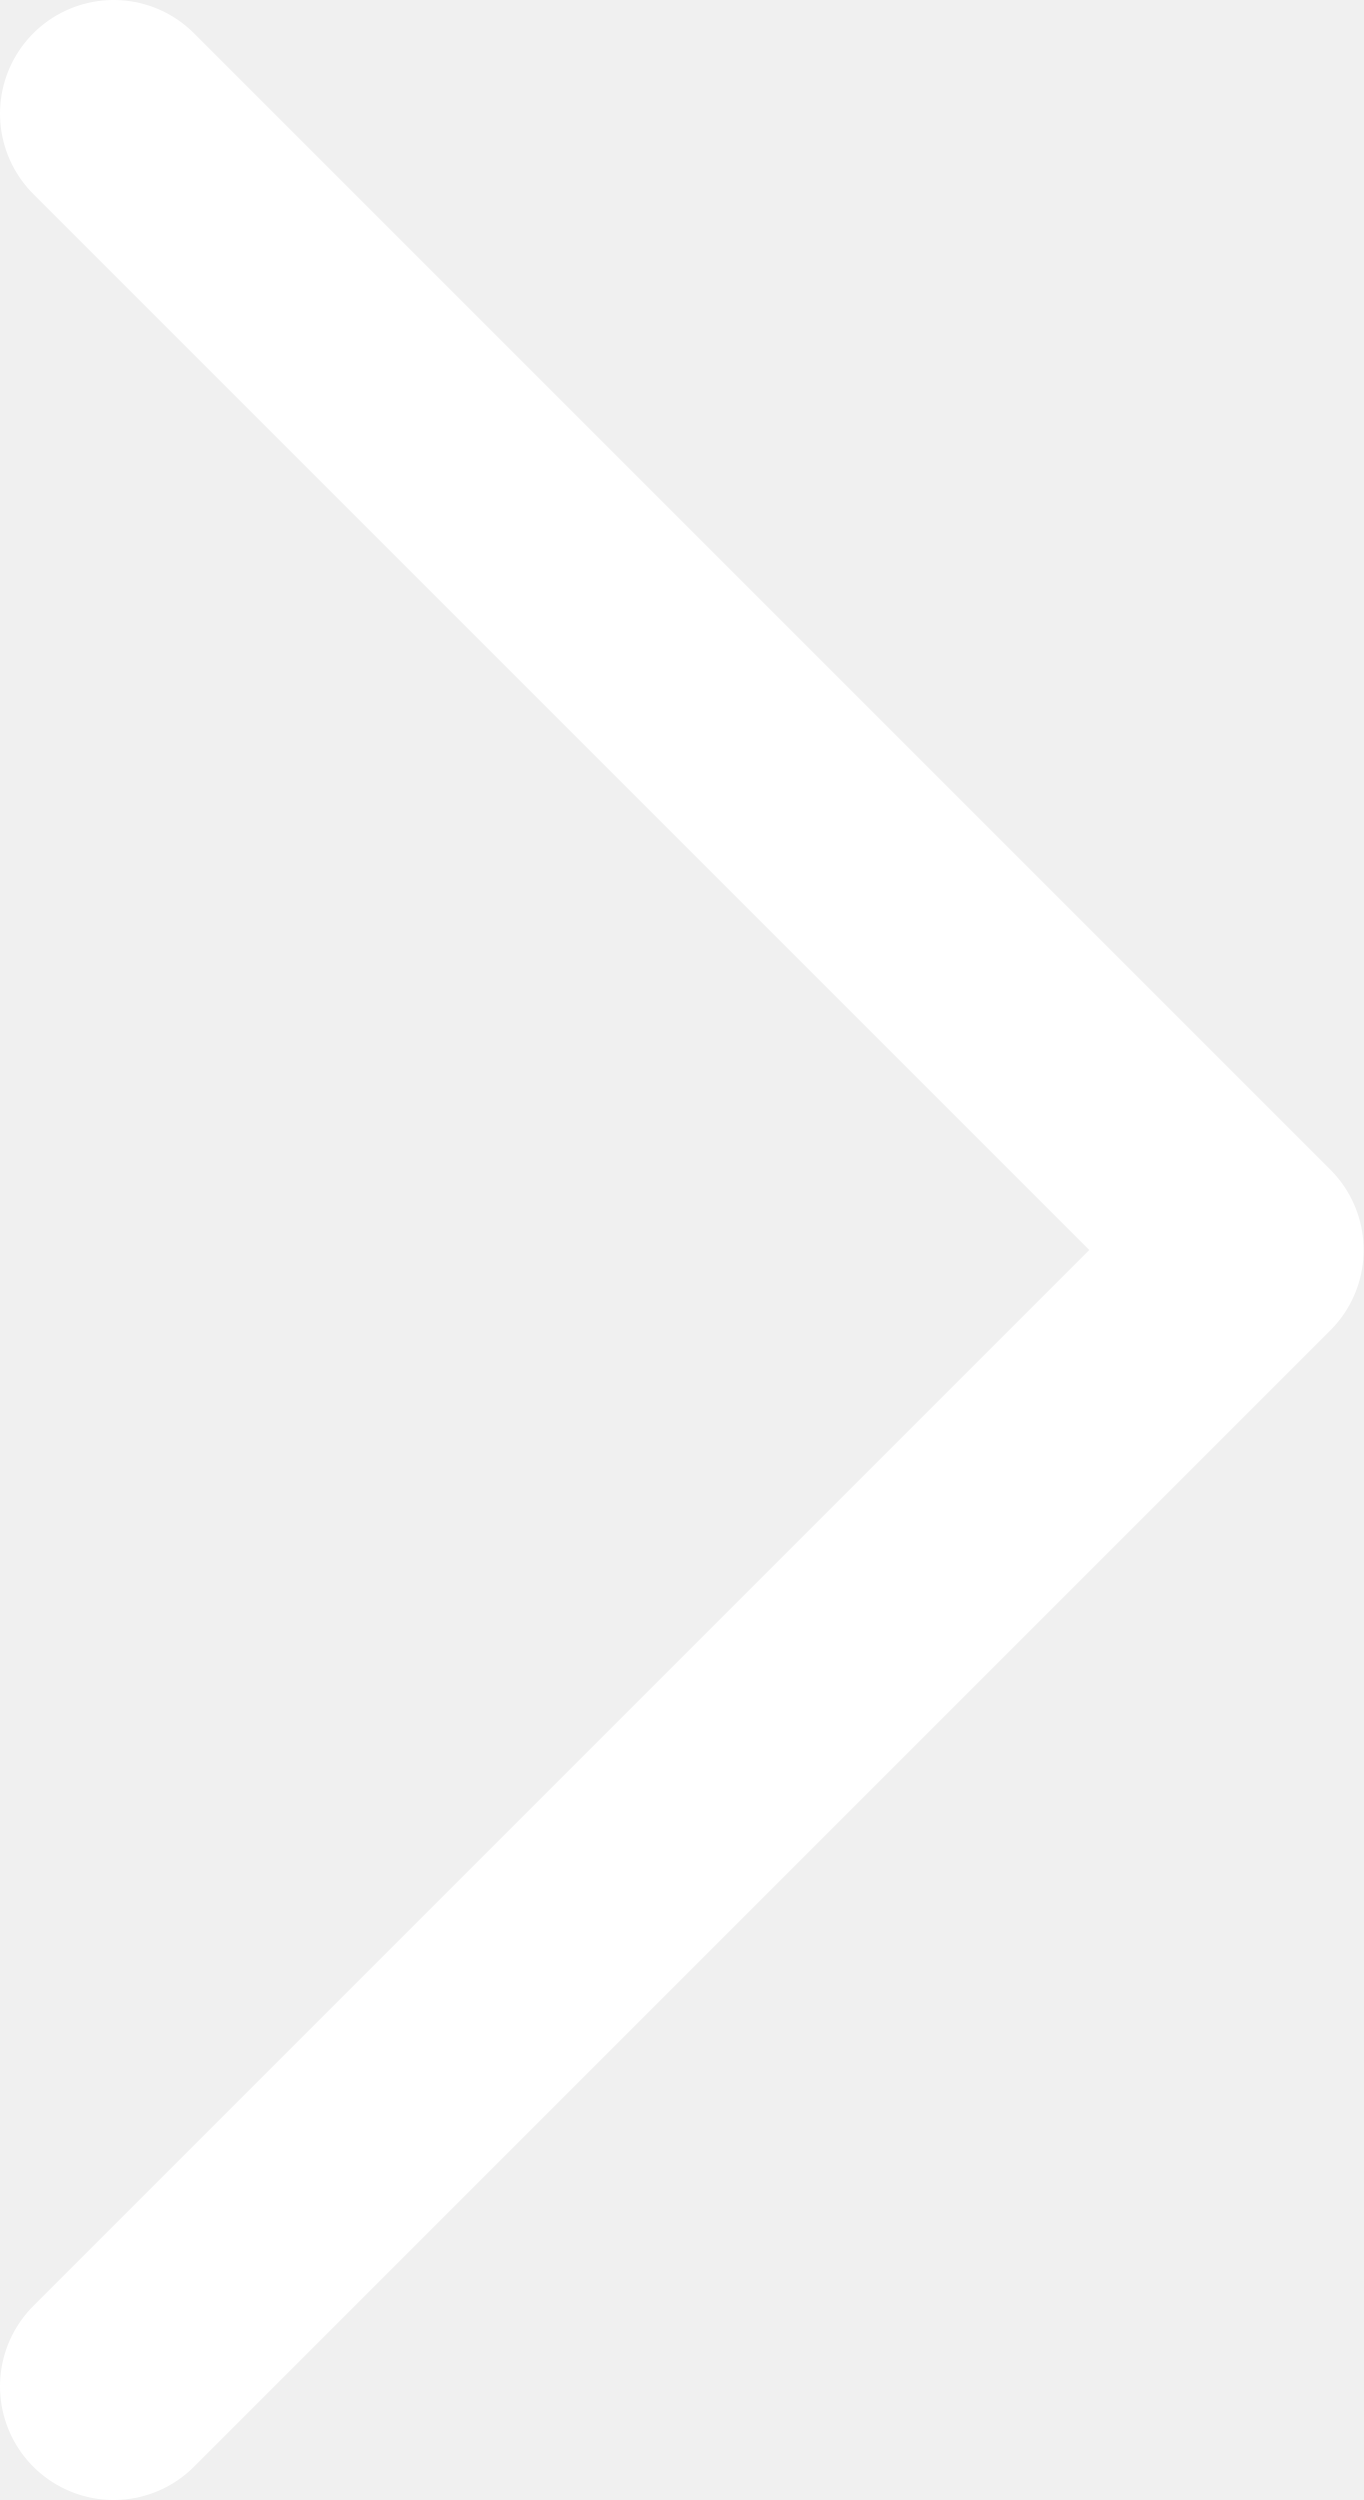
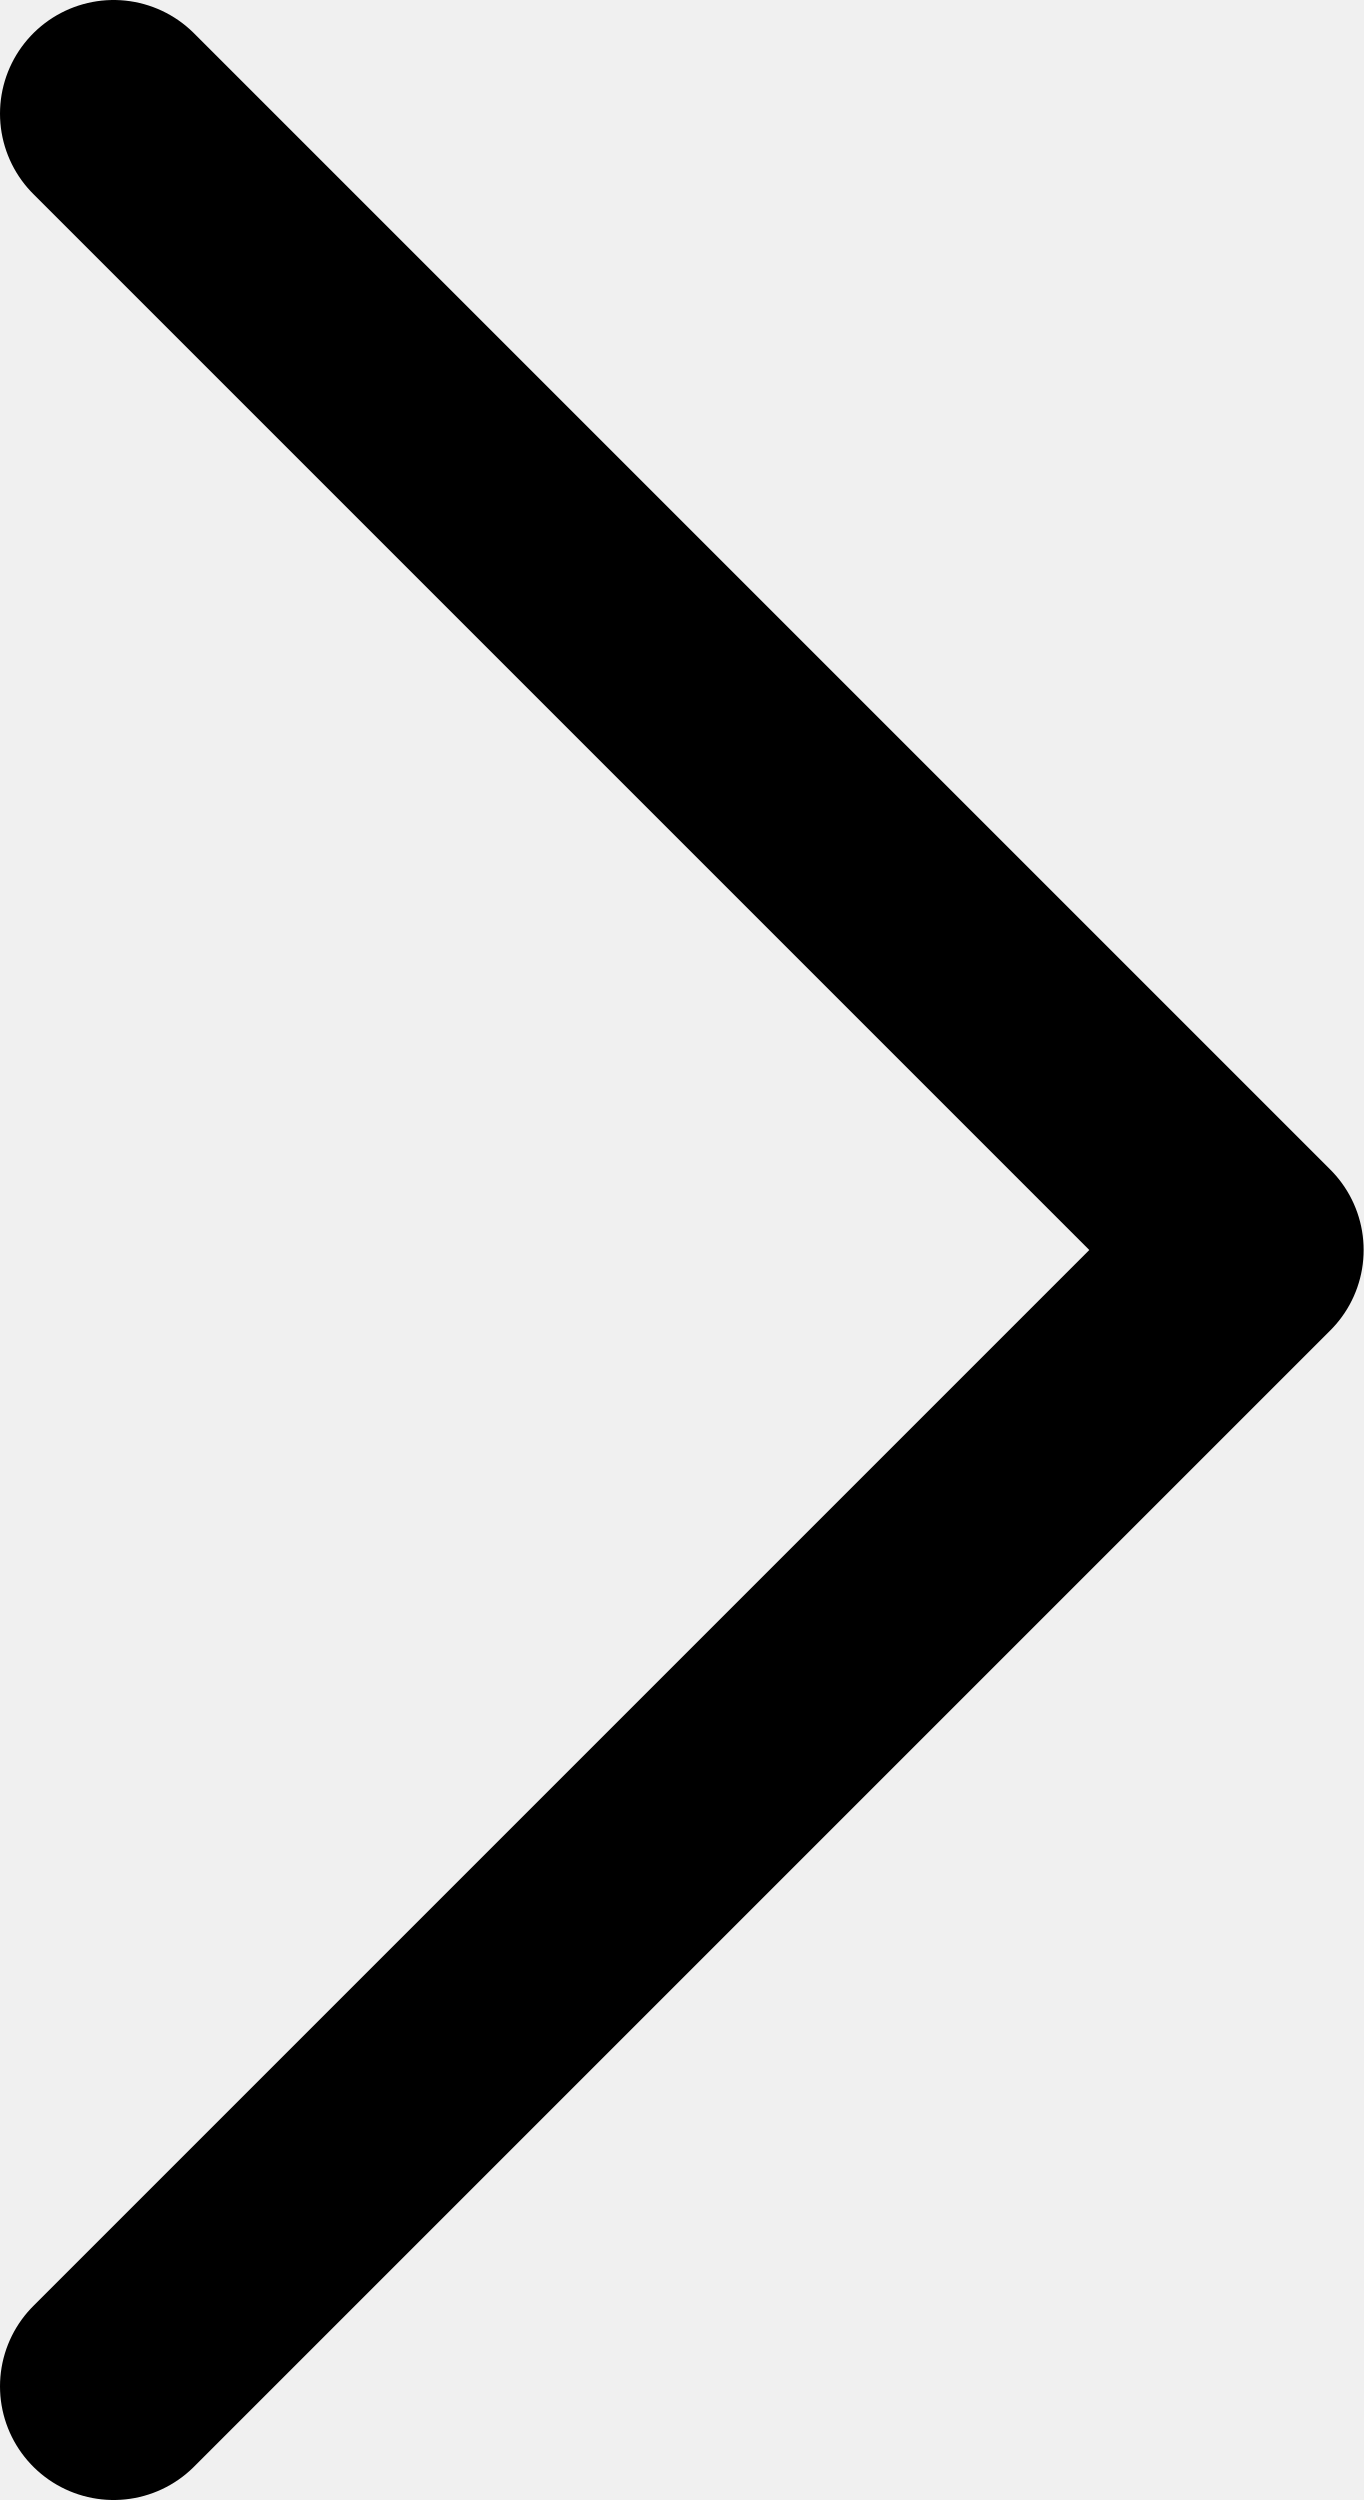
<svg xmlns="http://www.w3.org/2000/svg" width="12" height="22" viewBox="0 0 12 22" fill="none">
-   <path d="M1 1L11 11L1 21" stroke="white" stroke-width="2" stroke-linecap="round" stroke-linejoin="round" />
+   <path d="M1 1L11 11L1 21" stroke="currentColor" stroke-width="2" stroke-linecap="round" stroke-linejoin="round" />
</svg>
